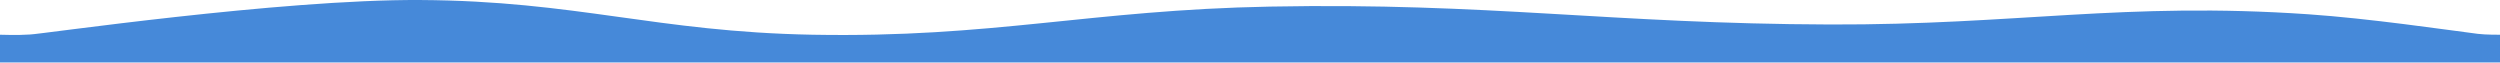
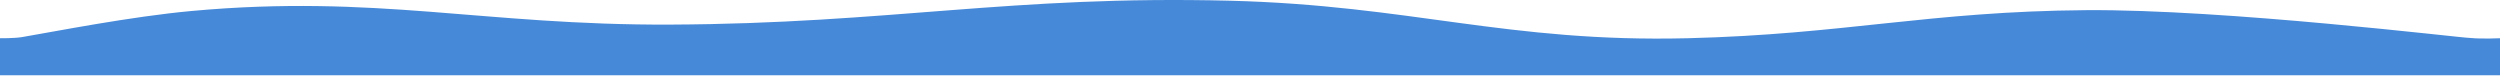
- <svg xmlns="http://www.w3.org/2000/svg" width="1920" height="48" viewBox="0 0 1920 48" fill="none">
-   <path d="M0 26.669C0 26.669 14 27.169 23 26.496C30 26.496 214.921 -0.595 322.667 0.01C442.905 0.685 503.866 24.458 624 26.669C762.529 29.218 836.815 7.709 975.333 5.061C1143.57 1.846 1236.93 18.28 1405.33 18.811C1548.97 19.265 1630.89 1.253 1772.67 10.954C1819.66 14.17 1878.57 22.89 1903 25.996C1909.03 26.762 1920 26.669 1920 26.669V47.996H0V26.669Z" fill="#4689D9" />
+ <svg xmlns="http://www.w3.org/2000/svg" width="1920" height="58" viewBox="0 0 1920 58" fill="none">
+   <path d="M1920 29.368C1920 29.368 1906 30.035 1897 29.138C1890 29.138 1709.75 7 1602 7.807C1481.76 8.707 1416.13 26.42 1296 29.368C1157.47 32.768 1083.18 4.086 944.667 0.556C776.431 -3.732 683.071 18.183 514.667 18.891C371.033 19.495 289.11 -4.522 147.333 8.414C100.337 12.701 41.435 24.329 17 28.471C10.974 29.493 0 29.368 0 29.368V57.807H1920V29.368Z" fill="#4689D9" />
</svg>
